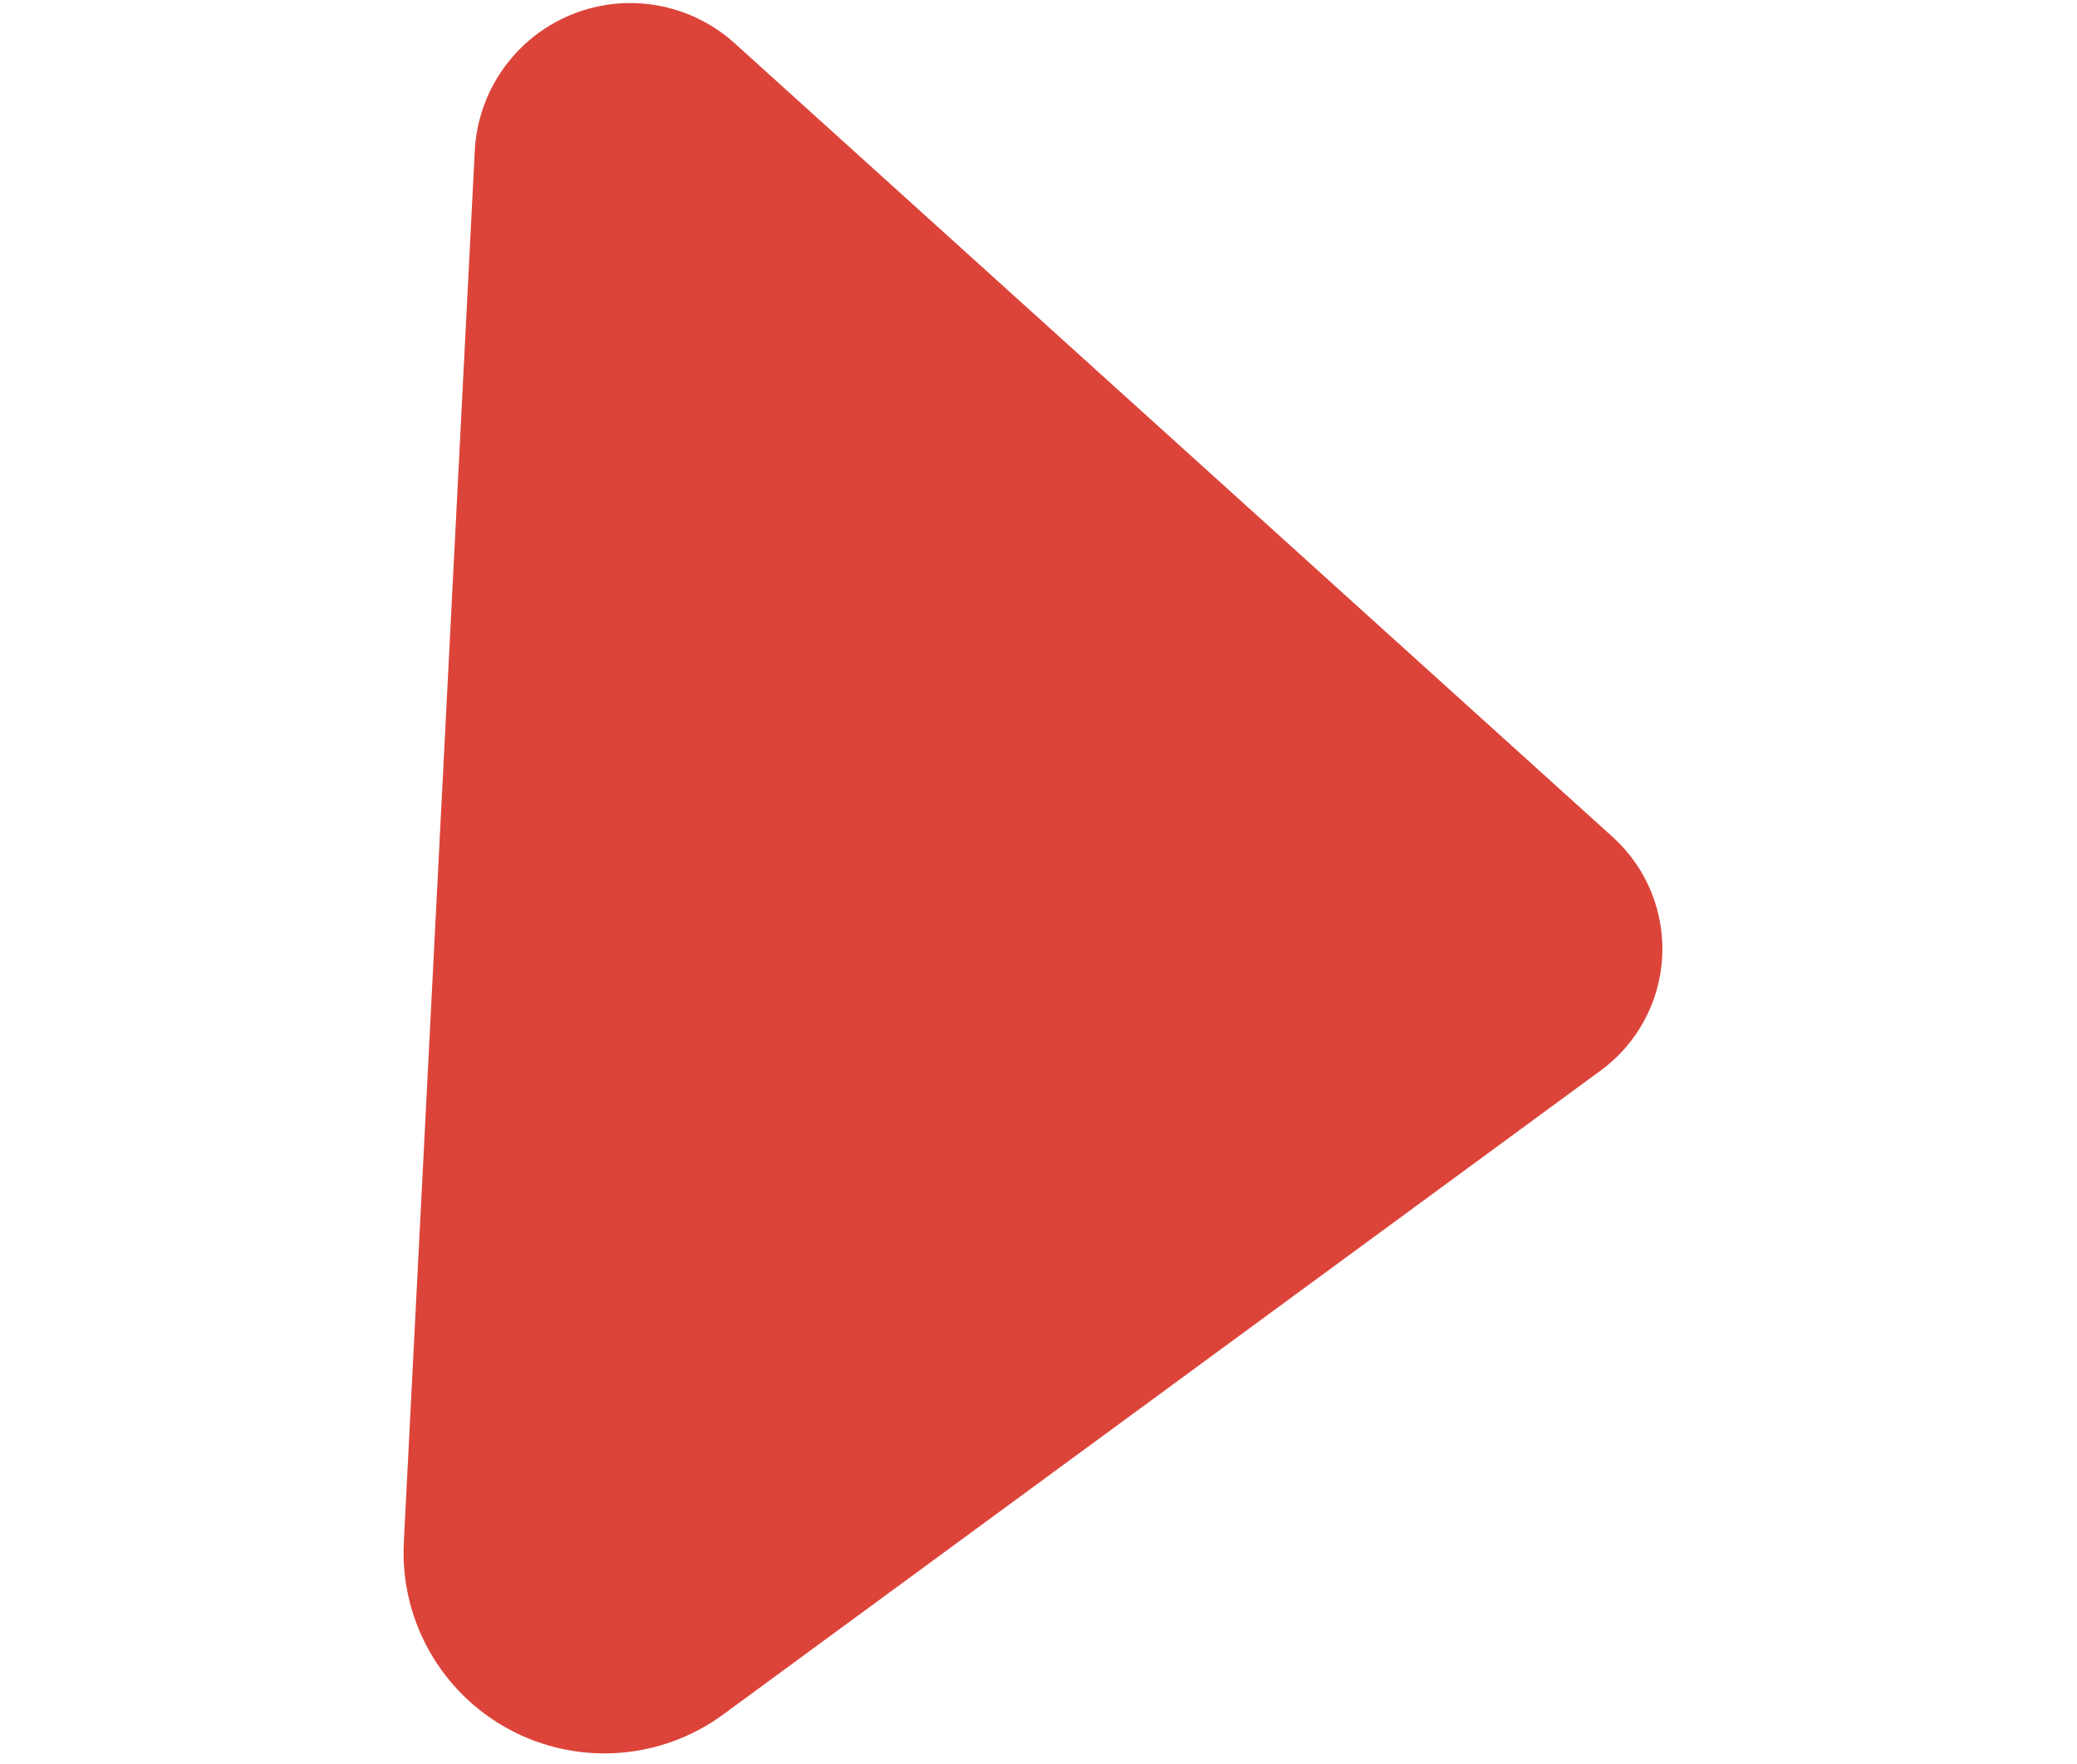
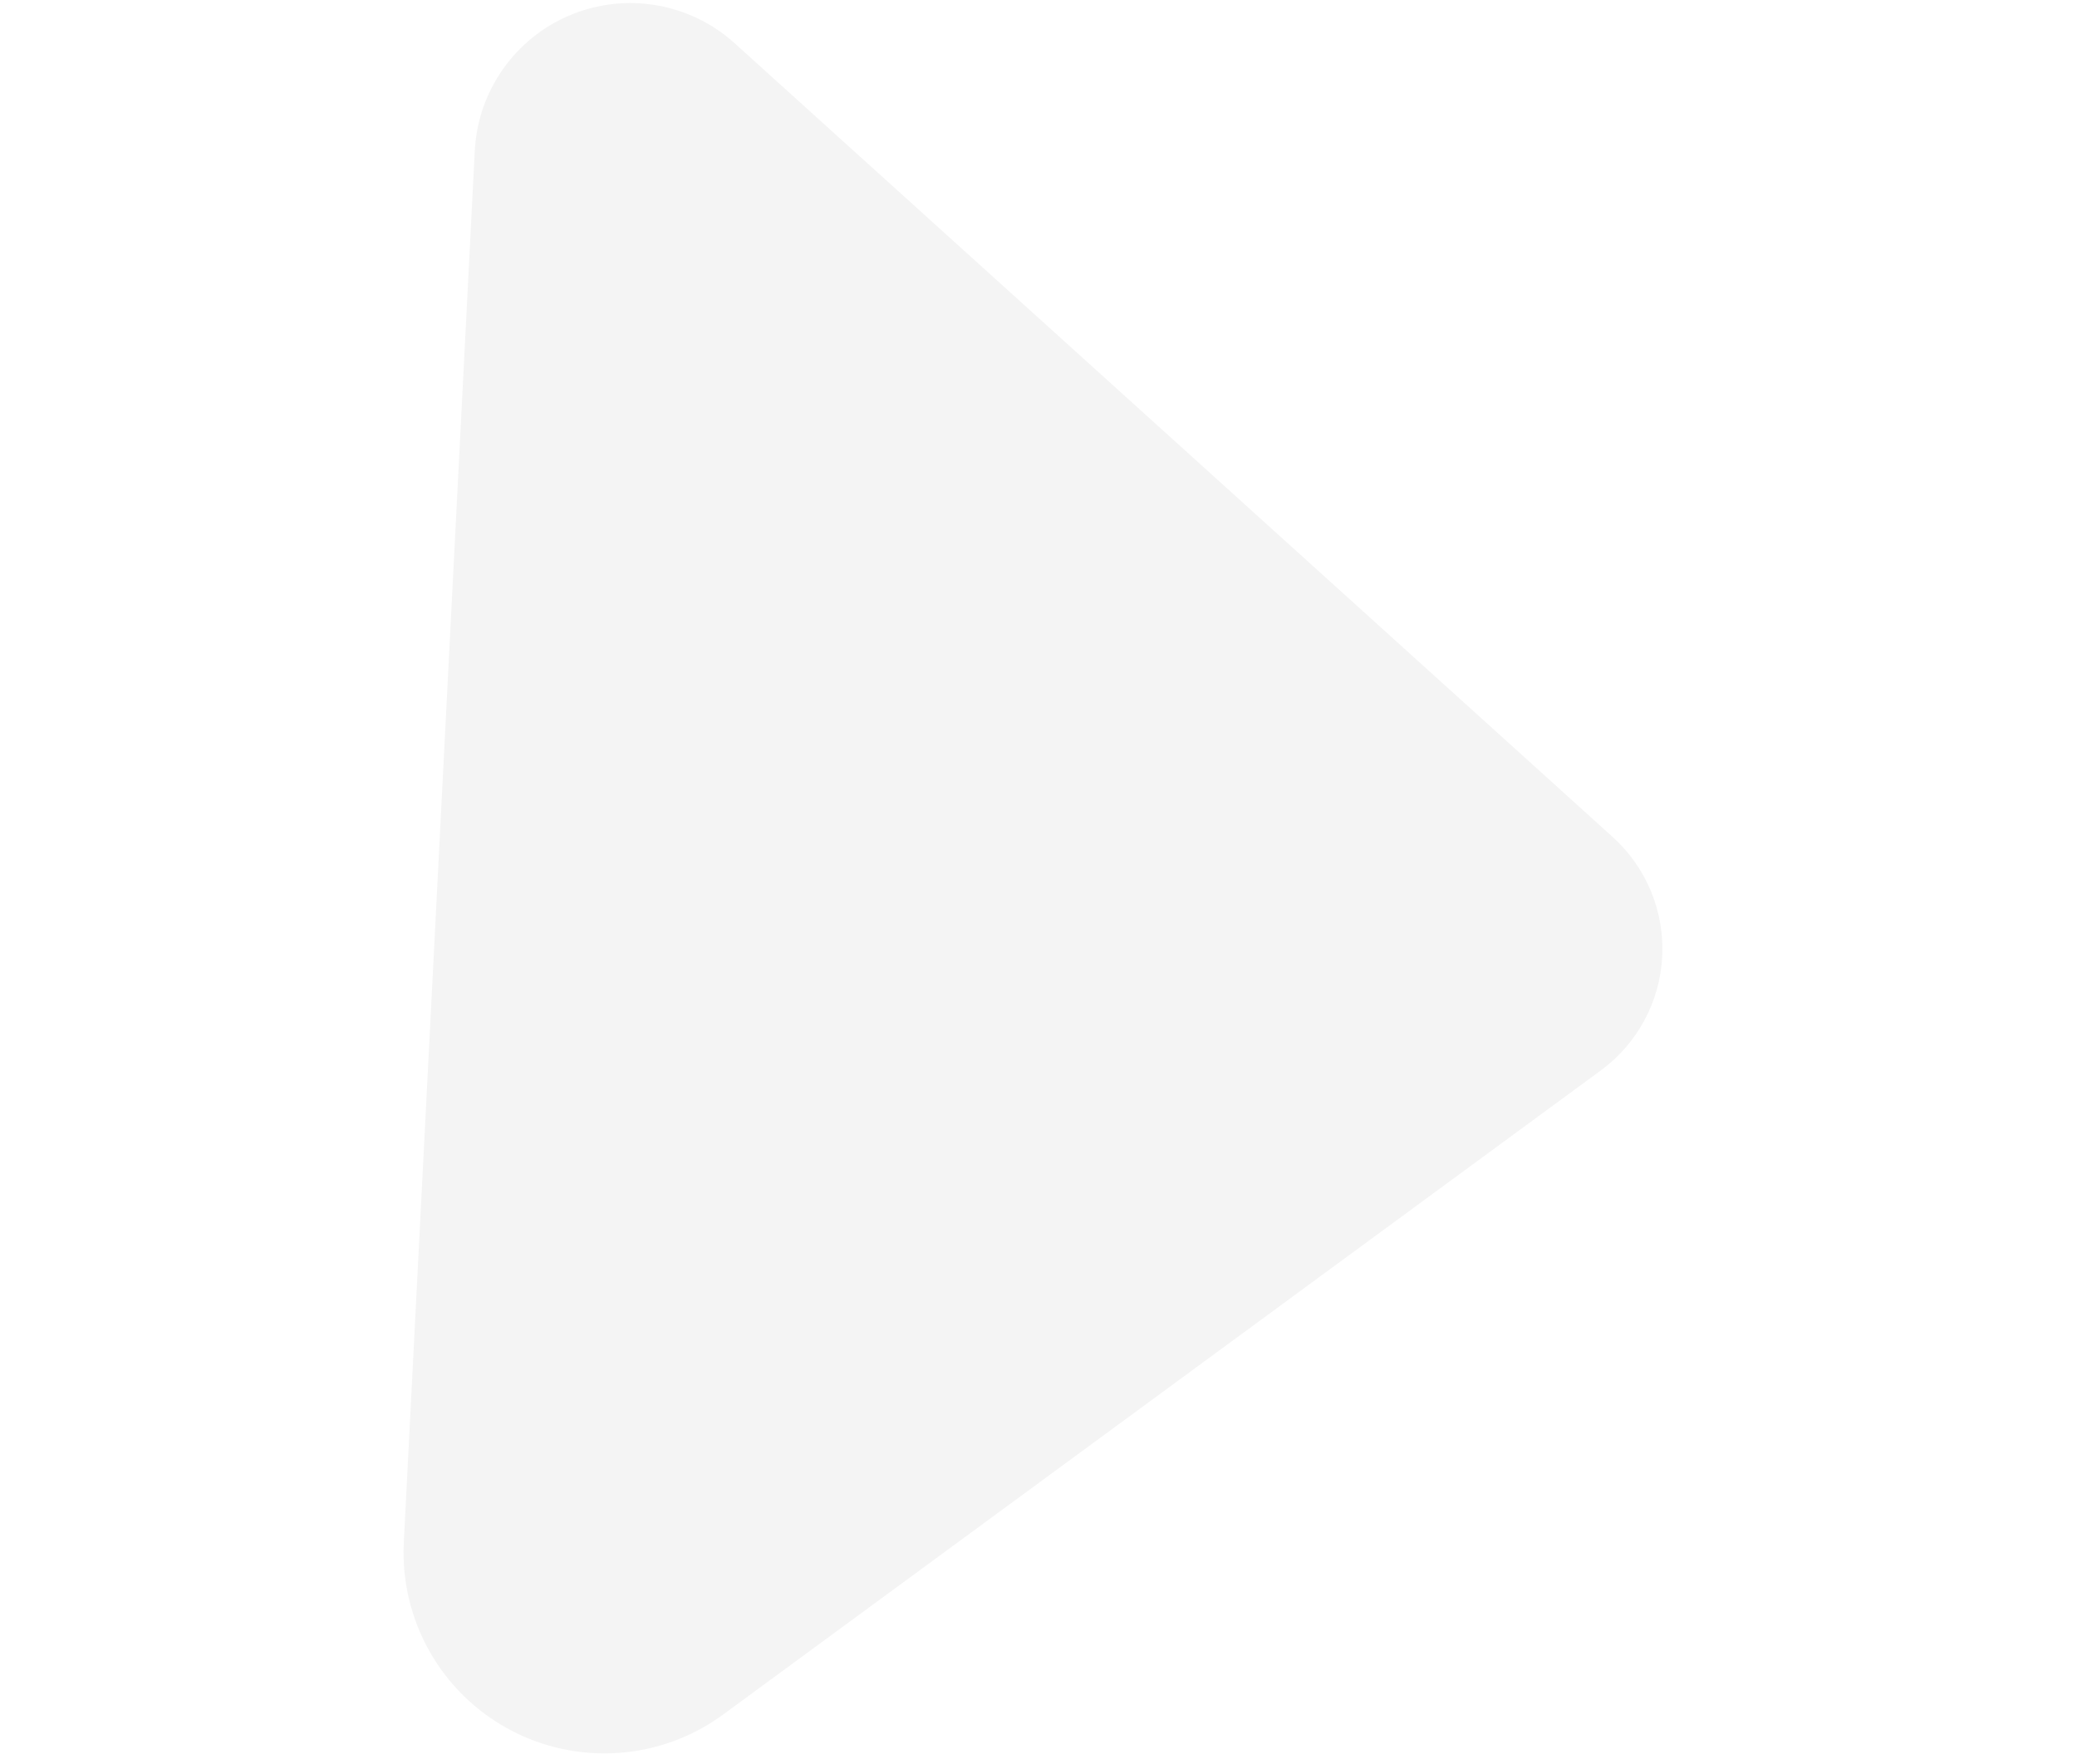
<svg xmlns="http://www.w3.org/2000/svg" id="knobBtn" width="33.8" height="28.7" viewBox="0 0 75 100" fill-rule="evenodd" clip-rule="evenodd" stroke-linejoin="round" stroke-miterlimit="2">
-   <path d="M70.063 47.458a8.547 8.547 0 01-.675 13.228L19.621 97.204a11.388 11.388 0 01-18.109-9.761L5.536 8.55A8.828 8.828 0 0120.27 2.451l49.793 45.007z" fill="#dc443a" />
+   <path d="M70.063 47.458a8.547 8.547 0 01-.675 13.228L19.621 97.204a11.388 11.388 0 01-18.109-9.761L5.536 8.55A8.828 8.828 0 0120.27 2.451l49.793 45.007z" fill="#f4f4f4" />
</svg>
